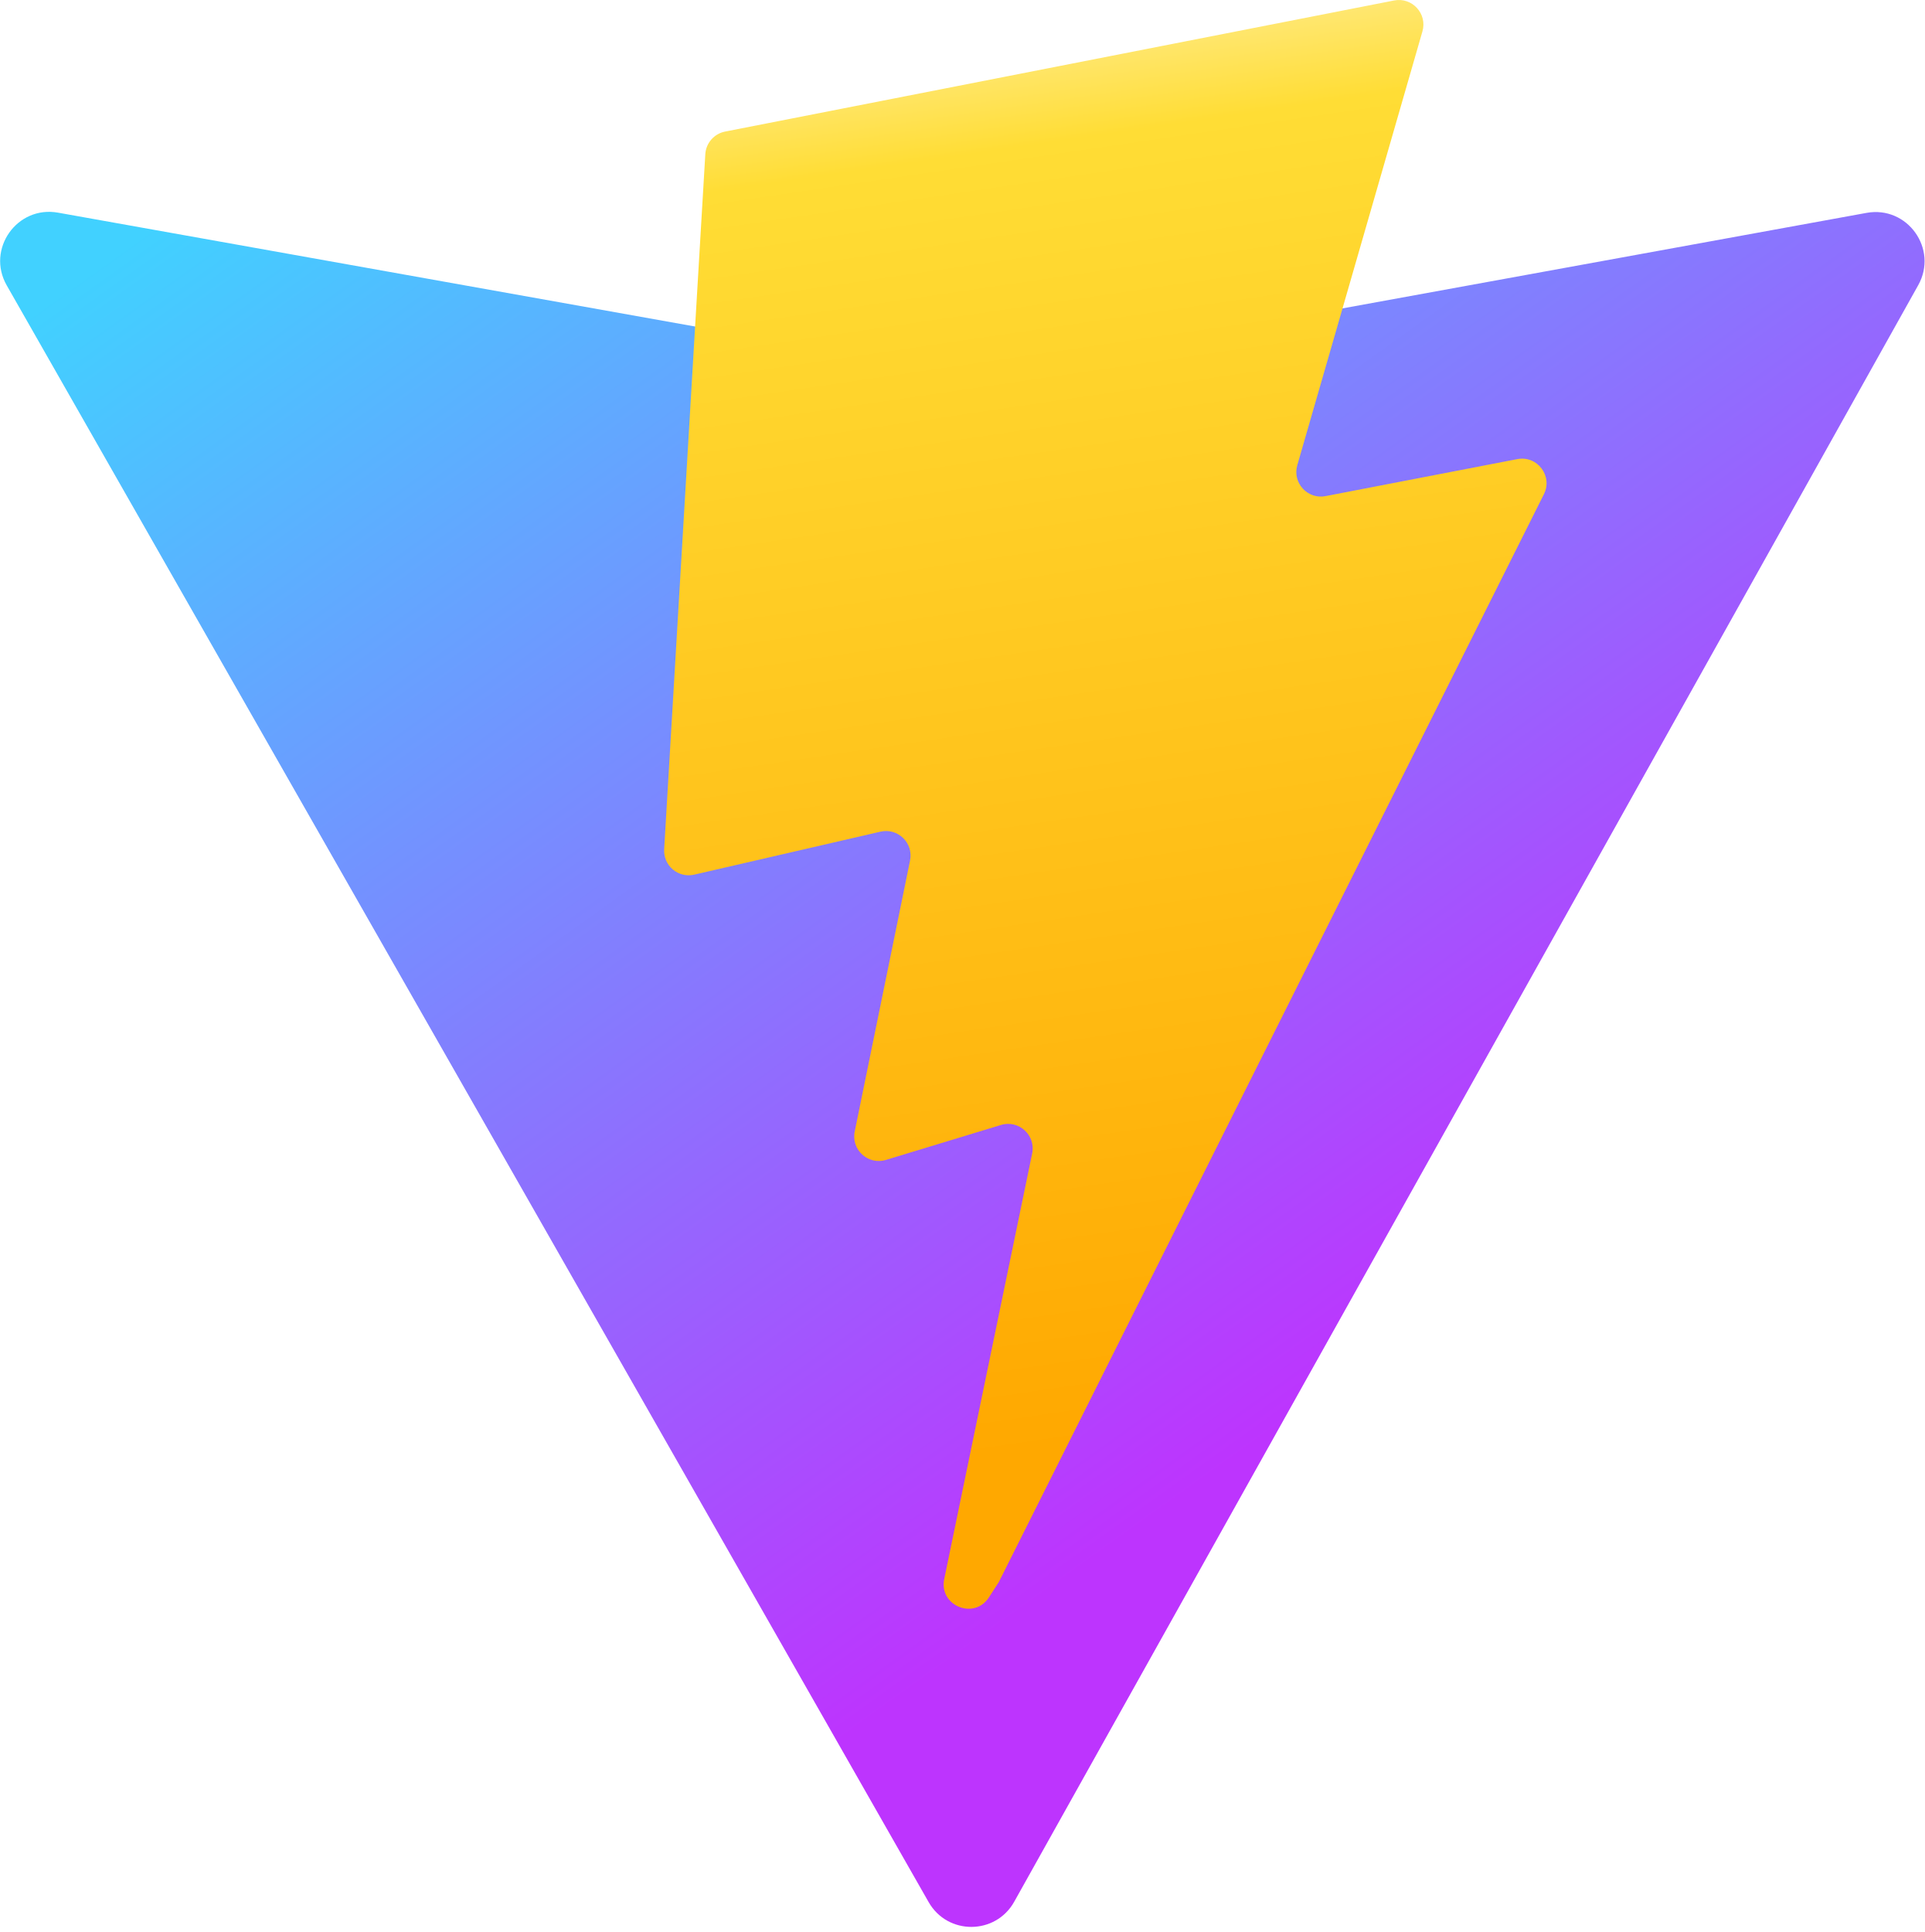
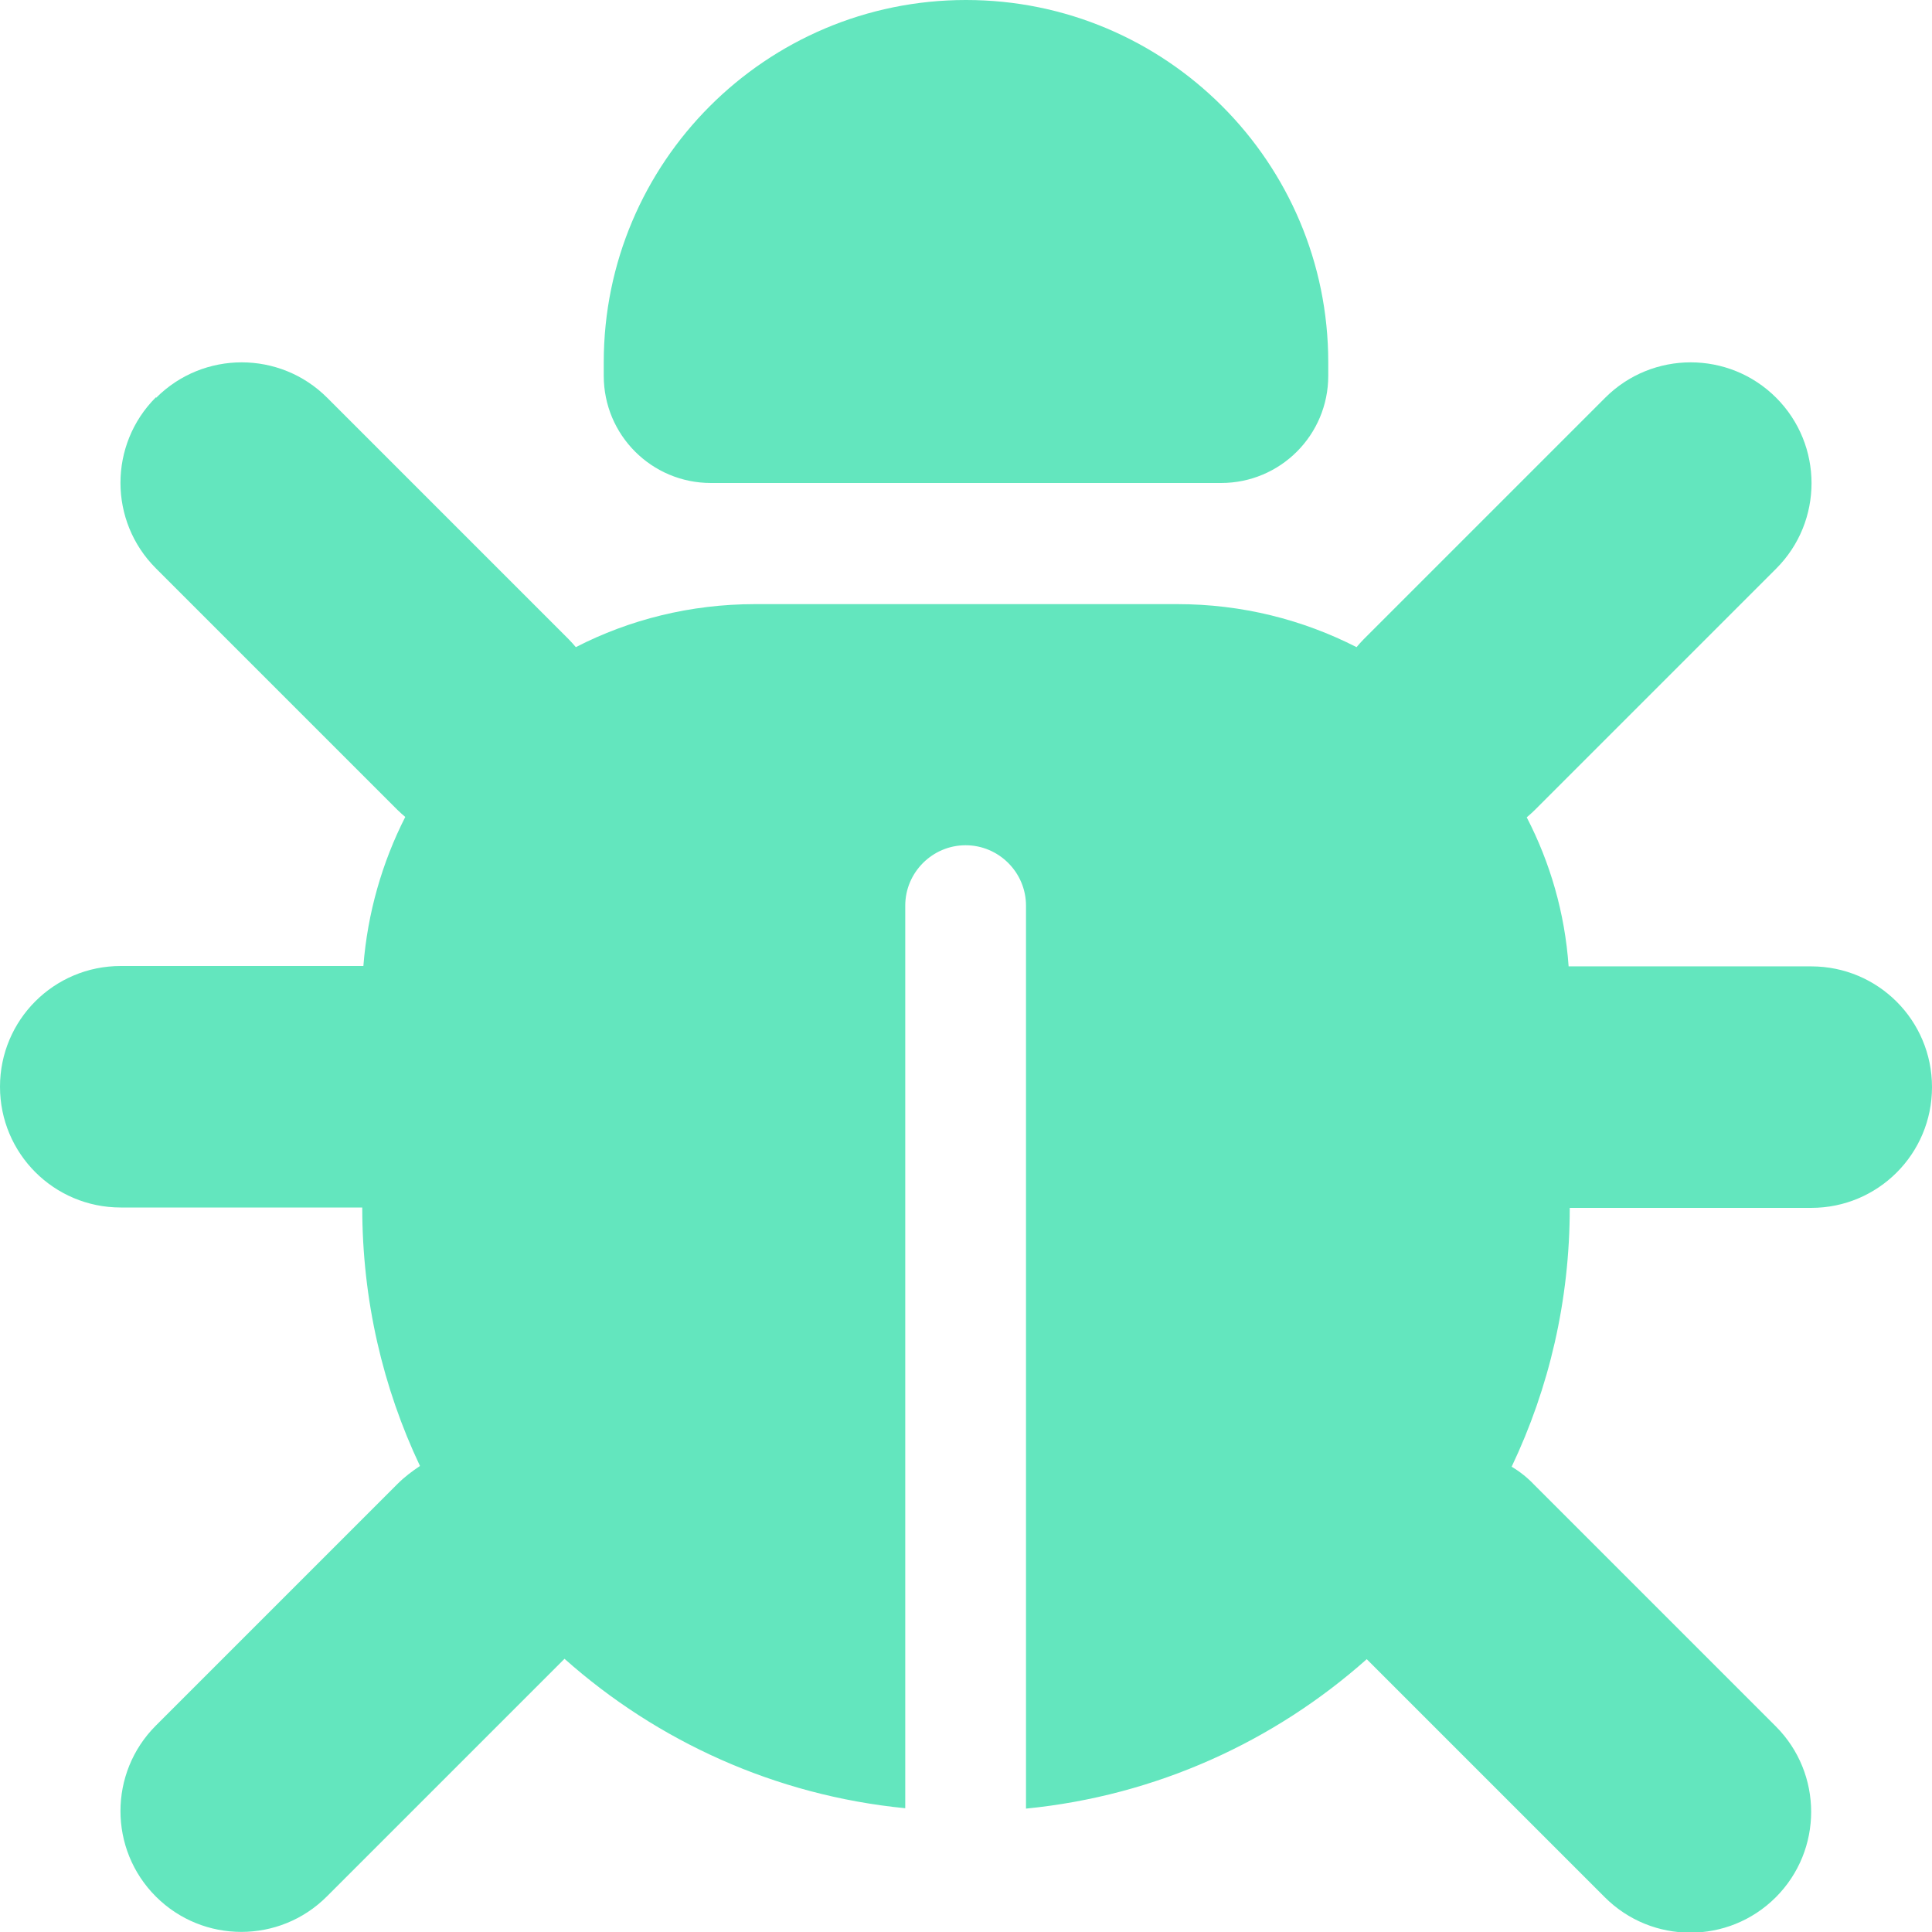
- <svg xmlns="http://www.w3.org/2000/svg" aria-hidden="true" role="img" class="iconify iconify--logos" width="31.88" height="32" preserveAspectRatio="xMidYMid meet" viewBox="0 0 256 257">
-   <defs>
-     <linearGradient id="IconifyId1813088fe1fbc01fb466" x1="-.828%" x2="57.636%" y1="7.652%" y2="78.411%">
-       <stop offset="0%" stop-color="#41D1FF" />
-       <stop offset="100%" stop-color="#BD34FE" />
-     </linearGradient>
-     <linearGradient id="IconifyId1813088fe1fbc01fb467" x1="43.376%" x2="50.316%" y1="2.242%" y2="89.03%">
-       <stop offset="0%" stop-color="#FFEA83" />
-       <stop offset="8.333%" stop-color="#FFDD35" />
-       <stop offset="100%" stop-color="#FFA800" />
-     </linearGradient>
-   </defs>
-   <path fill="url(#IconifyId1813088fe1fbc01fb466)" d="M255.153 37.938L134.897 252.976c-2.483 4.44-8.862 4.466-11.382.048L.875 37.958c-2.746-4.814 1.371-10.646 6.827-9.67l120.385 21.517a6.537 6.537 0 0 0 2.322-.004l117.867-21.483c5.438-.991 9.574 4.796 6.877 9.62Z" />
-   <path fill="url(#IconifyId1813088fe1fbc01fb467)" d="M185.432.063L96.44 17.501a3.268 3.268 0 0 0-2.634 3.014l-5.474 92.456a3.268 3.268 0 0 0 3.997 3.378l24.777-5.718c2.318-.535 4.413 1.507 3.936 3.838l-7.361 36.047c-.495 2.426 1.782 4.5 4.151 3.78l15.304-4.649c2.372-.72 4.652 1.36 4.15 3.788l-11.698 56.621c-.732 3.542 3.979 5.473 5.943 2.437l1.313-2.028l72.516-144.72c1.215-2.423-.88-5.186-3.54-4.672l-25.505 4.922c-2.396.462-4.435-1.77-3.759-4.114l16.646-57.705c.677-2.35-1.37-4.583-3.769-4.113Z" />
+ <svg xmlns="http://www.w3.org/2000/svg" height="10" width="10" viewBox="0 0 512 512">
+   <path fill="#63E6BE" d="M256 0c53 0 96 43 96 96v3.6c0 15.7-12.7 28.4-28.4 28.4H188.4c-15.7 0-28.4-12.7-28.4-28.4V96c0-53 43-96 96-96zM41.4 105.4c12.5-12.5 32.8-12.5 45.3 0l64 64c.7 .7 1.3 1.4 1.9 2.1c14.2-7.3 30.4-11.4 47.5-11.4H312c17.1 0 33.2 4.1 47.5 11.4c.6-.7 1.2-1.4 1.9-2.1l64-64c12.5-12.5 32.8-12.5 45.3 0s12.5 32.8 0 45.3l-64 64c-.7 .7-1.4 1.3-2.1 1.9c6.2 12 10.1 25.3 11.1 39.5H480c17.7 0 32 14.3 32 32s-14.3 32-32 32H416c0 24.6-5.5 47.8-15.4 68.6c2.2 1.3 4.2 2.9 6 4.8l64 64c12.5 12.5 12.5 32.8 0 45.3s-32.8 12.5-45.3 0l-63.1-63.1c-24.5 21.8-55.8 36.2-90.3 39.6V240c0-8.8-7.2-16-16-16s-16 7.2-16 16V479.2c-34.5-3.4-65.8-17.8-90.3-39.6L86.6 502.6c-12.5 12.5-32.8 12.5-45.3 0s-12.5-32.8 0-45.3l64-64c1.9-1.9 3.9-3.4 6-4.8C101.5 367.8 96 344.6 96 320H32c-17.7 0-32-14.3-32-32s14.3-32 32-32H96.3c1.1-14.1 5-27.5 11.1-39.5c-.7-.6-1.4-1.2-2.1-1.9l-64-64c-12.5-12.5-12.5-32.8 0-45.3z" />
</svg>
